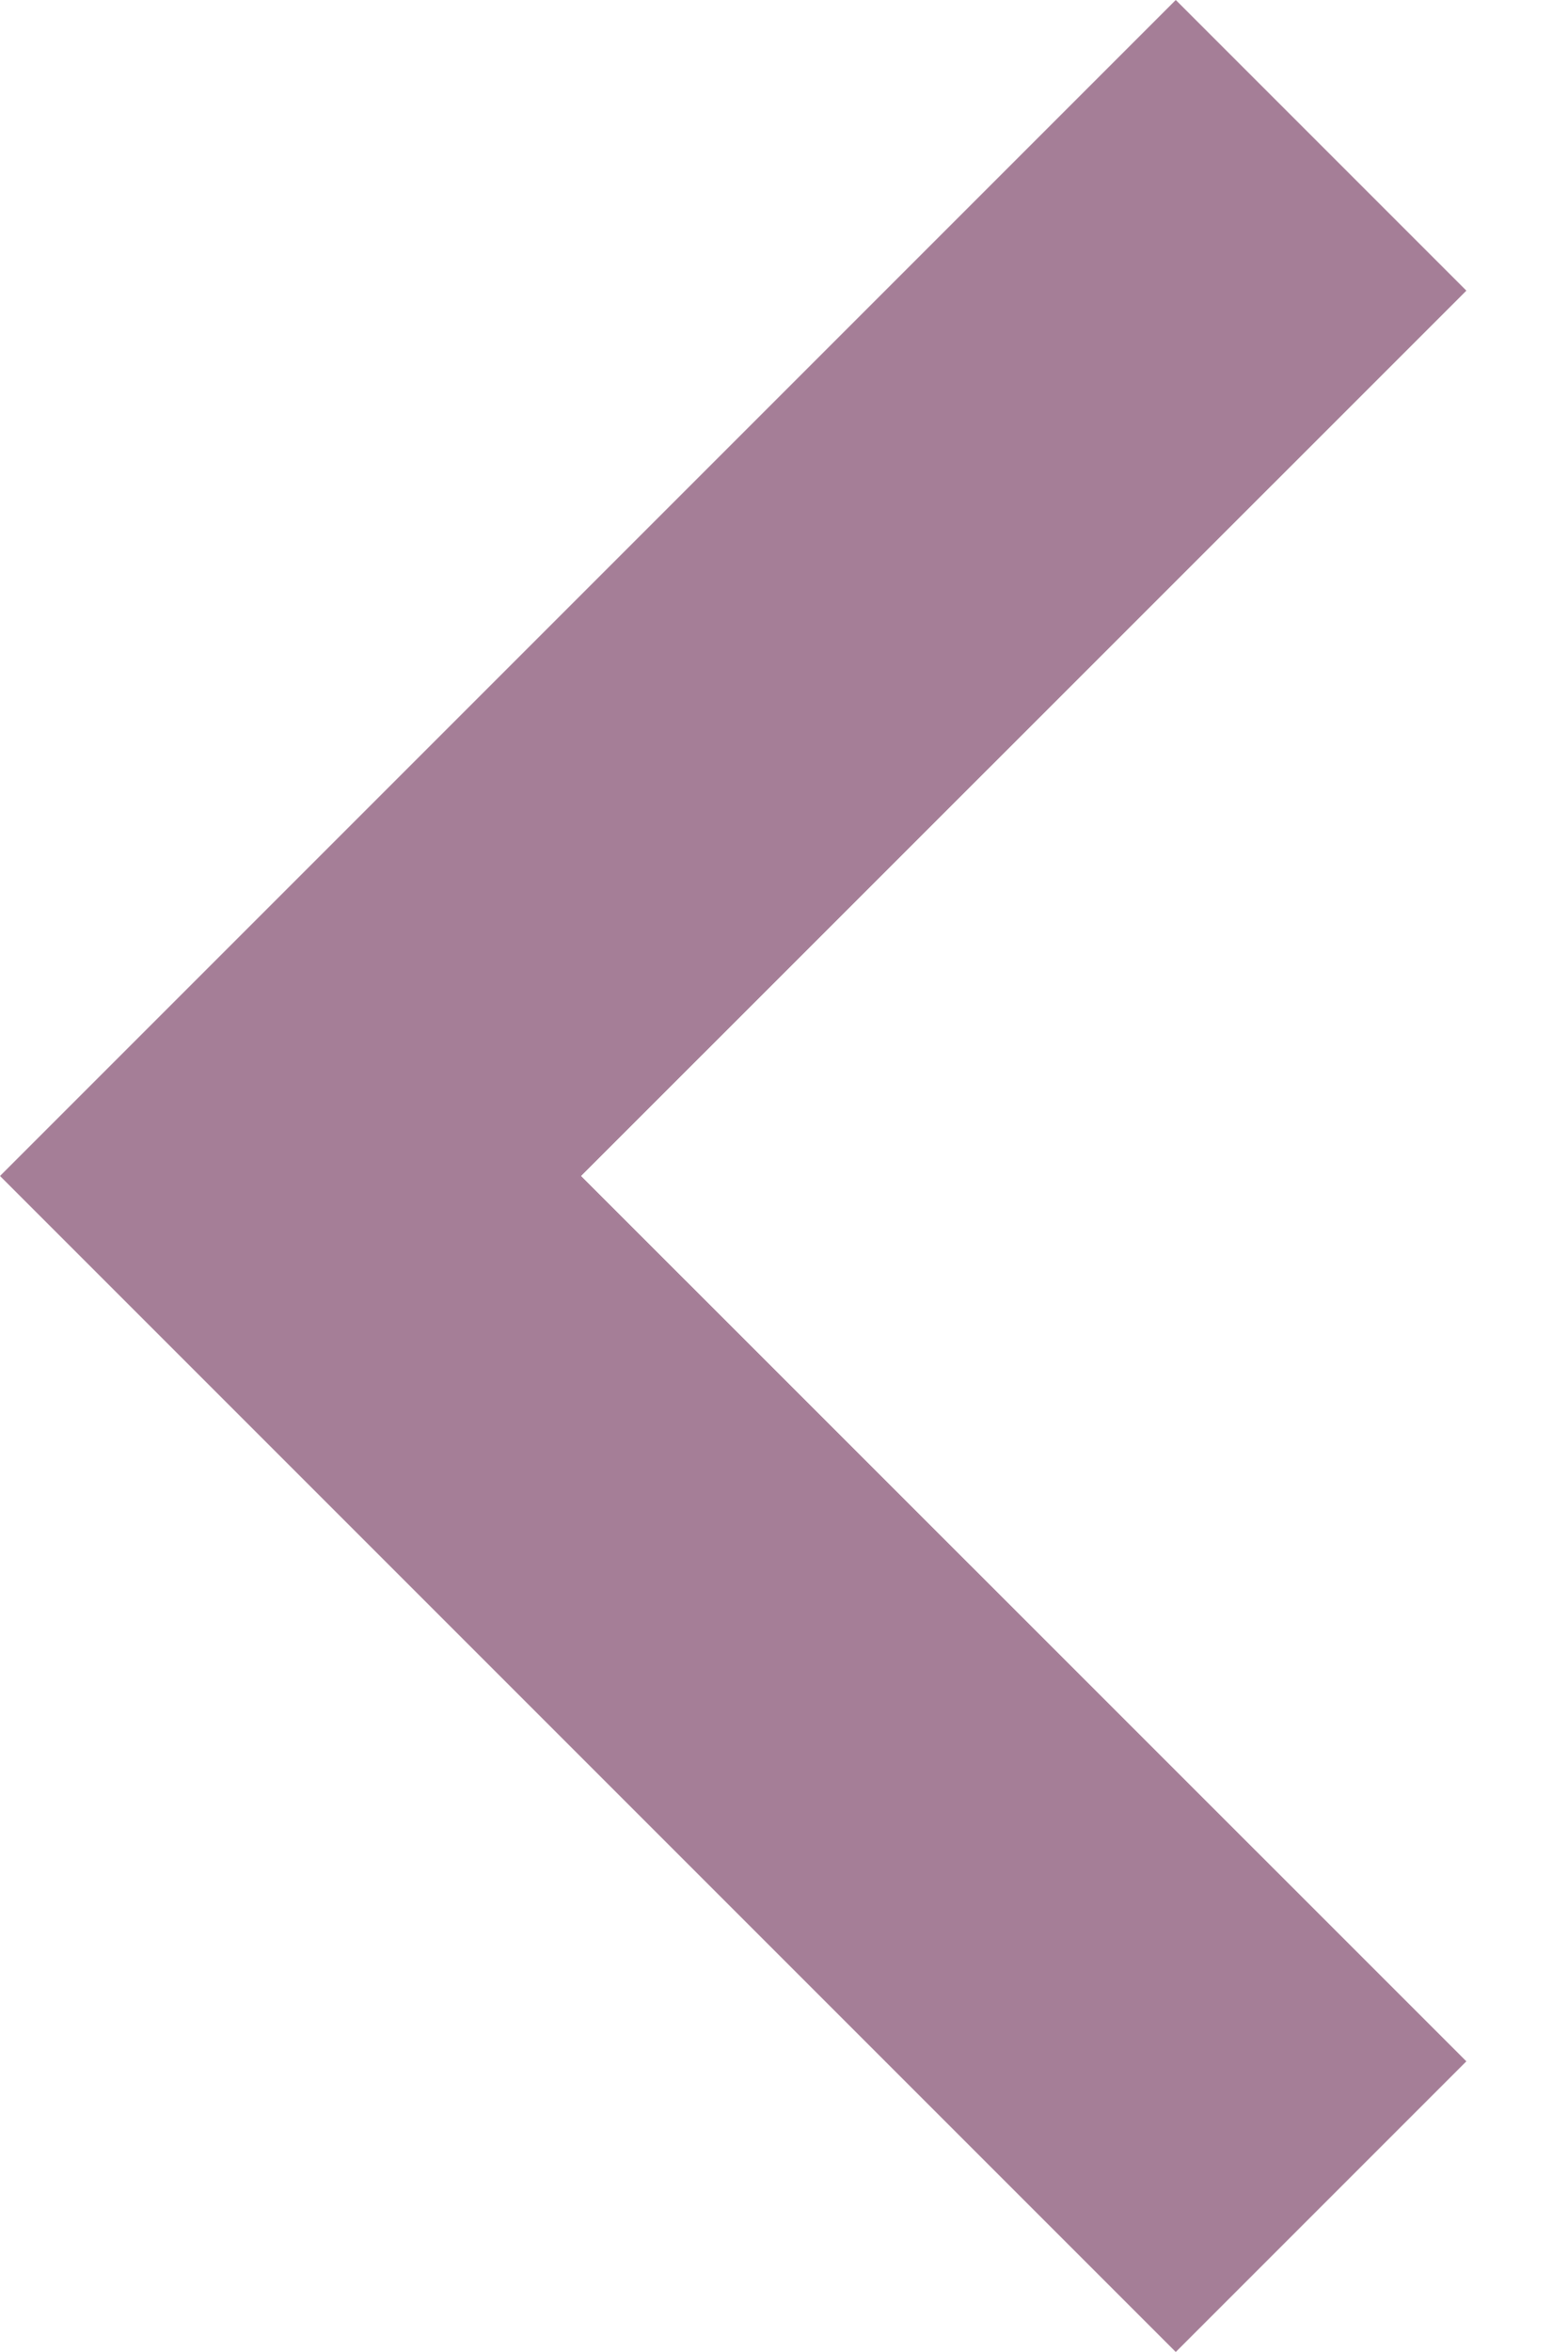
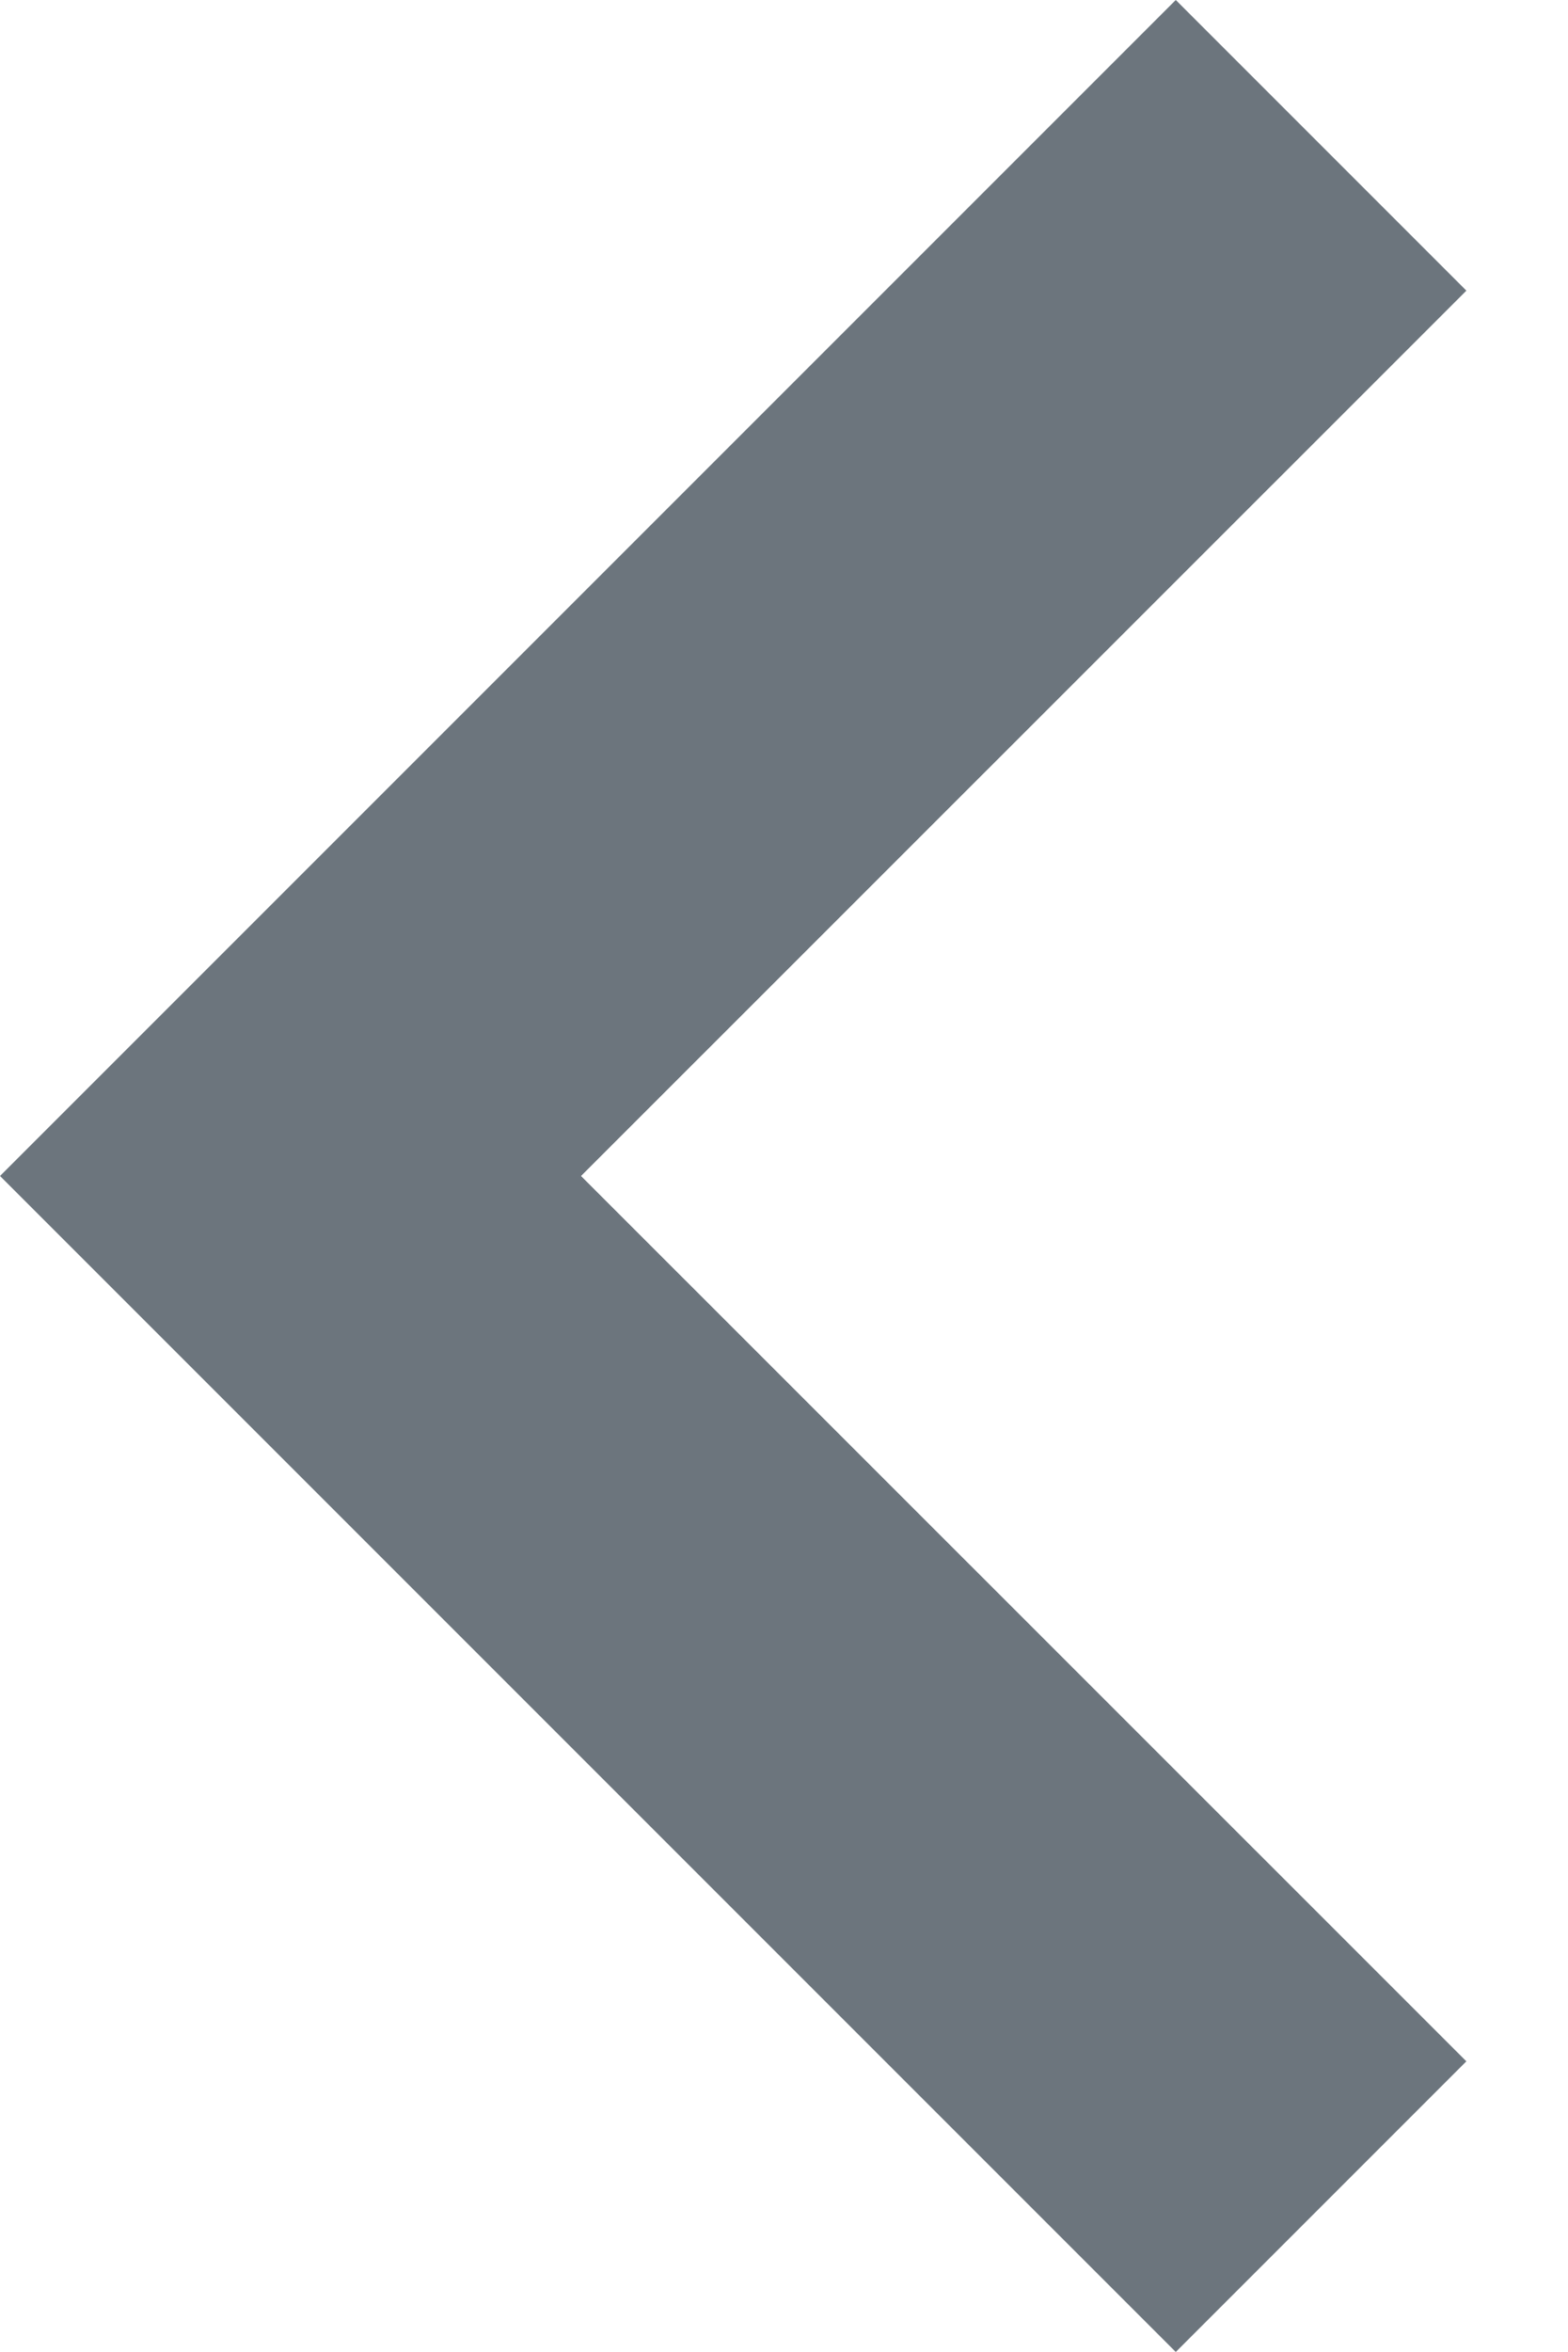
<svg xmlns="http://www.w3.org/2000/svg" width="8px" height="12px" viewBox="0 0 8 12" version="1.1">
  <g id="Page-1-Copy" stroke="none" stroke-width="1" fill="none" fill-rule="evenodd">
-     <g id="lista-pazienti" transform="translate(-1366, -949)" fill="#A57E97" fill-rule="nonzero">
+     <g id="lista-pazienti" transform="translate(-1366, -949)" fill="#6c757d" fill-rule="nonzero">
      <g id="Group-19" transform="translate(1253, 940)">
        <g id="Group-7-Copy-2" transform="translate(102, 0)">
          <g id="icons8-back" transform="translate(14.74131, 15) scale(-1, 1) translate(-14.74131, -15) translate(11, 9)">
            <polygon id="Path" transform="translate(3.741313, 6) scale(-1, 1) translate(-3.741313, -6) " points="6 0 0 6 6 12 7.483 10.517 2.965 6 7.483 1.483" />
          </g>
        </g>
      </g>
    </g>
  </g>
</svg>
